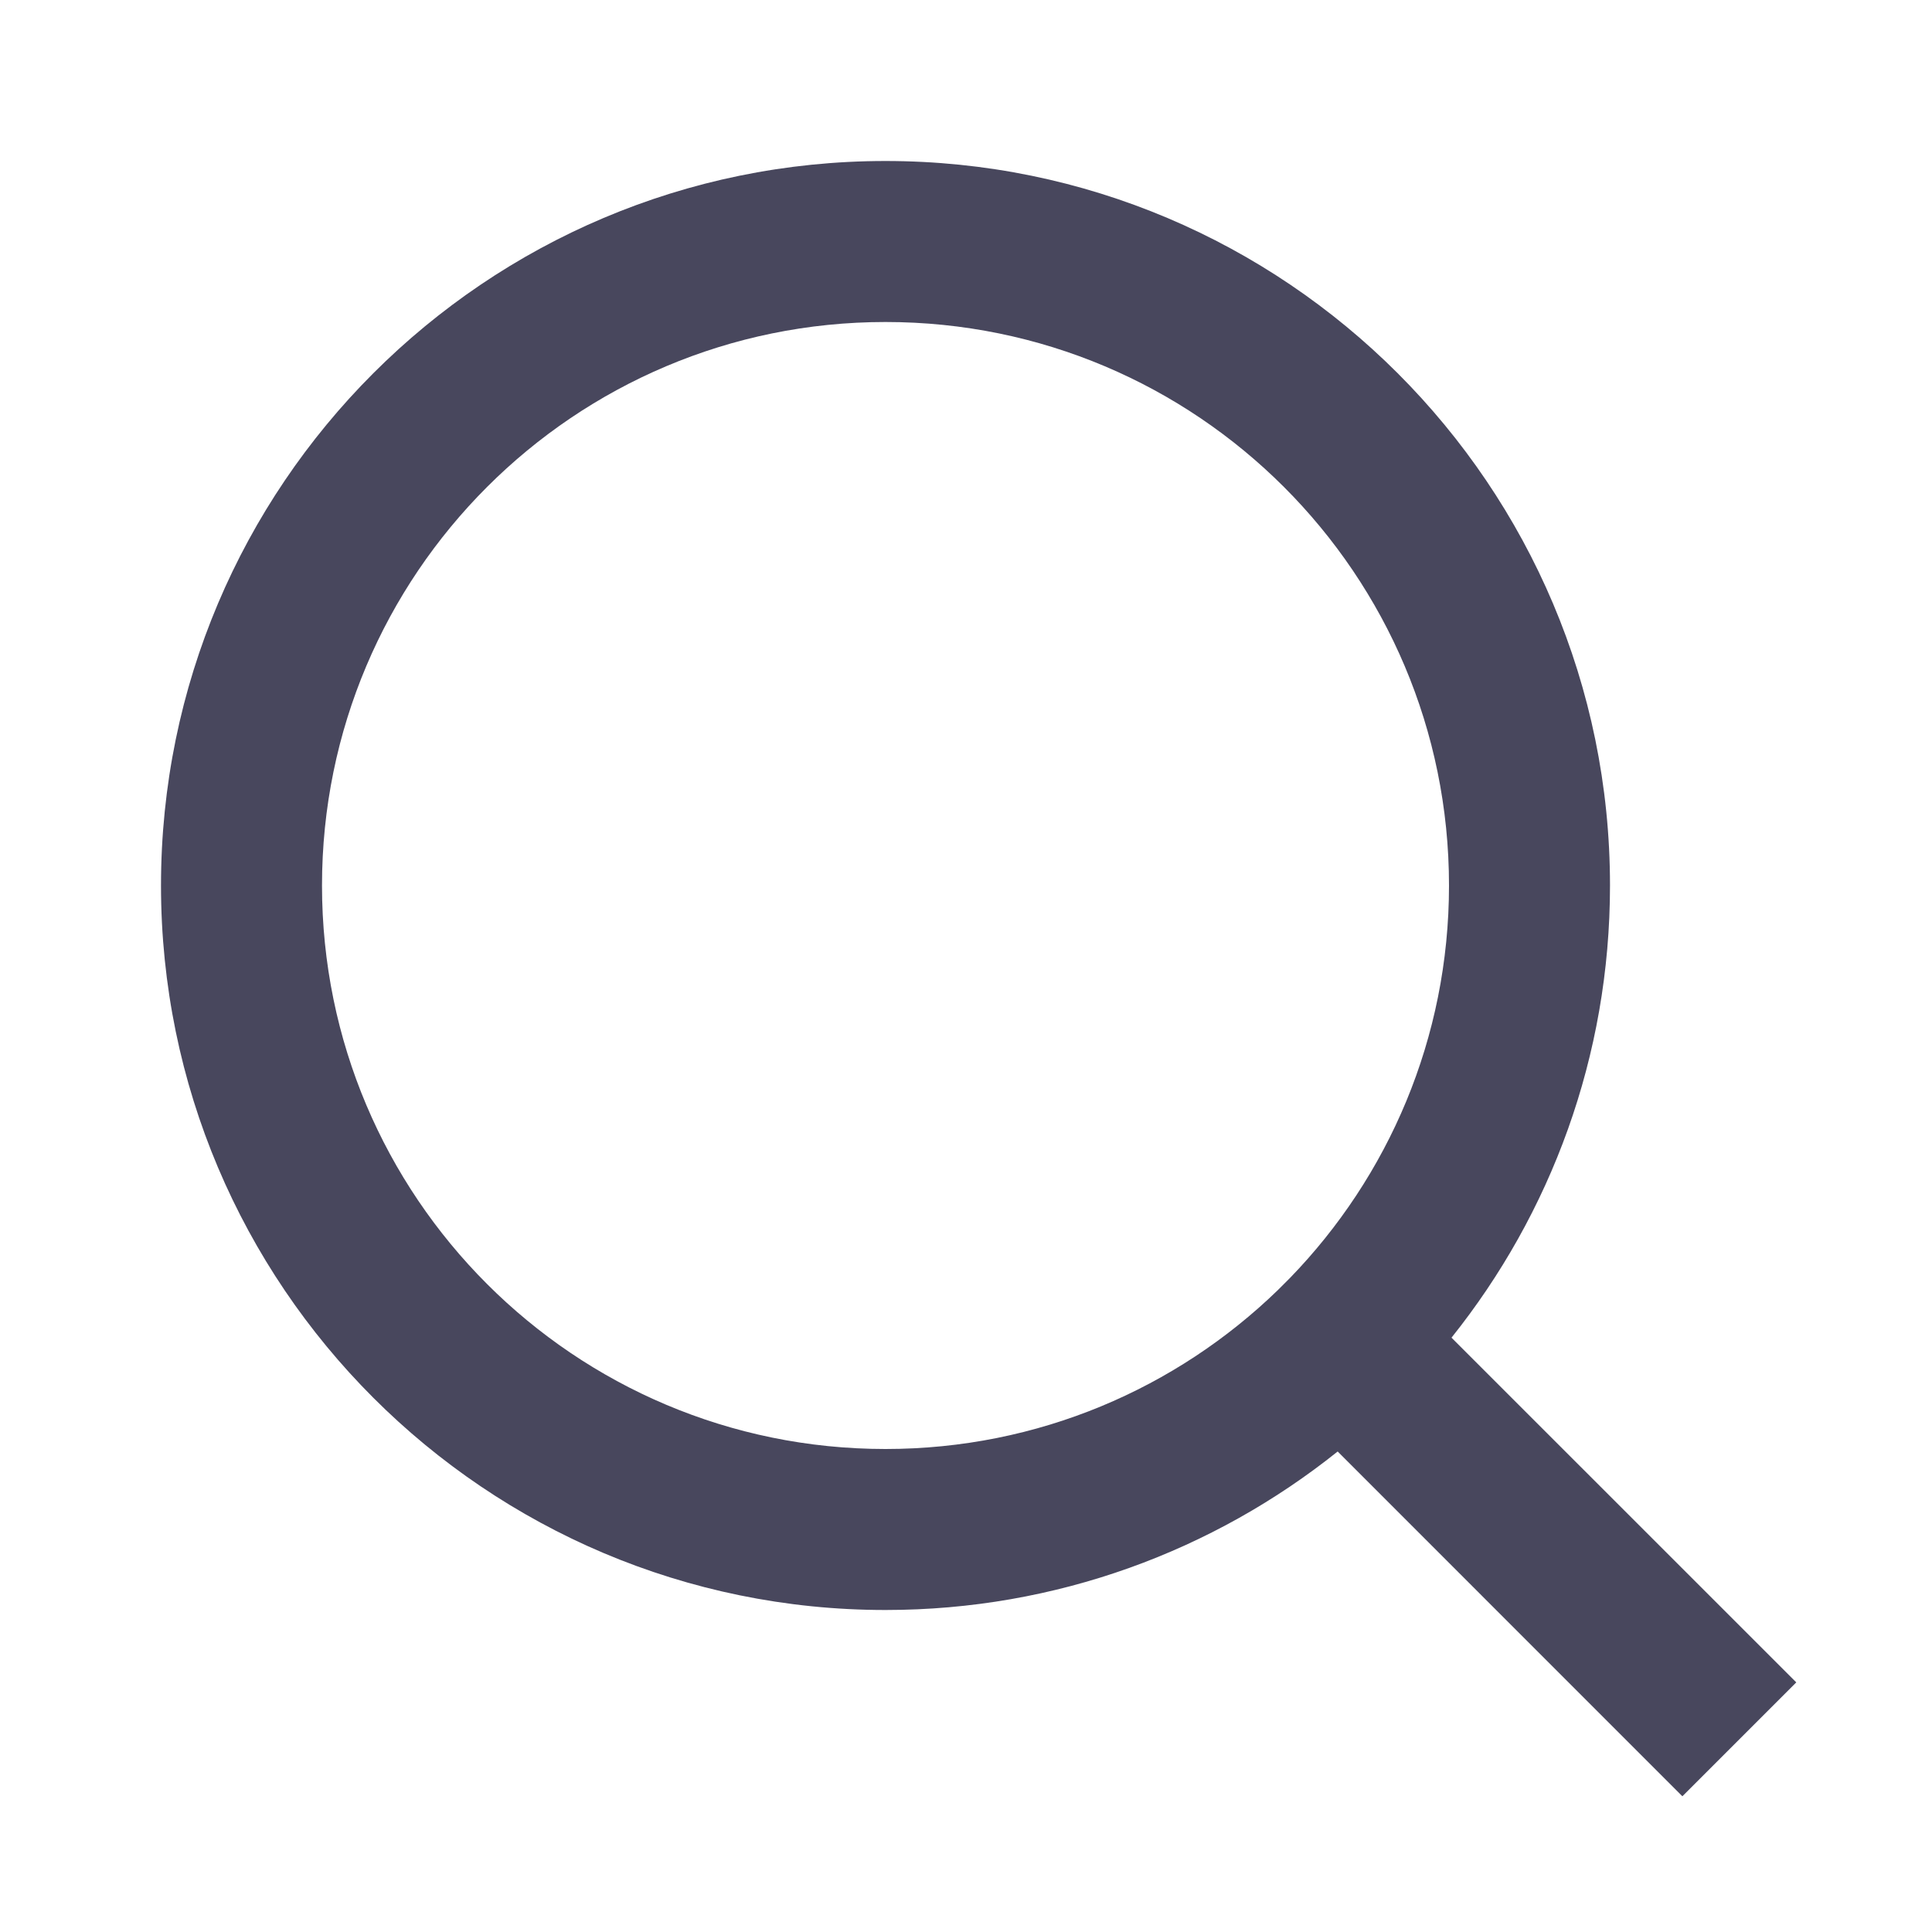
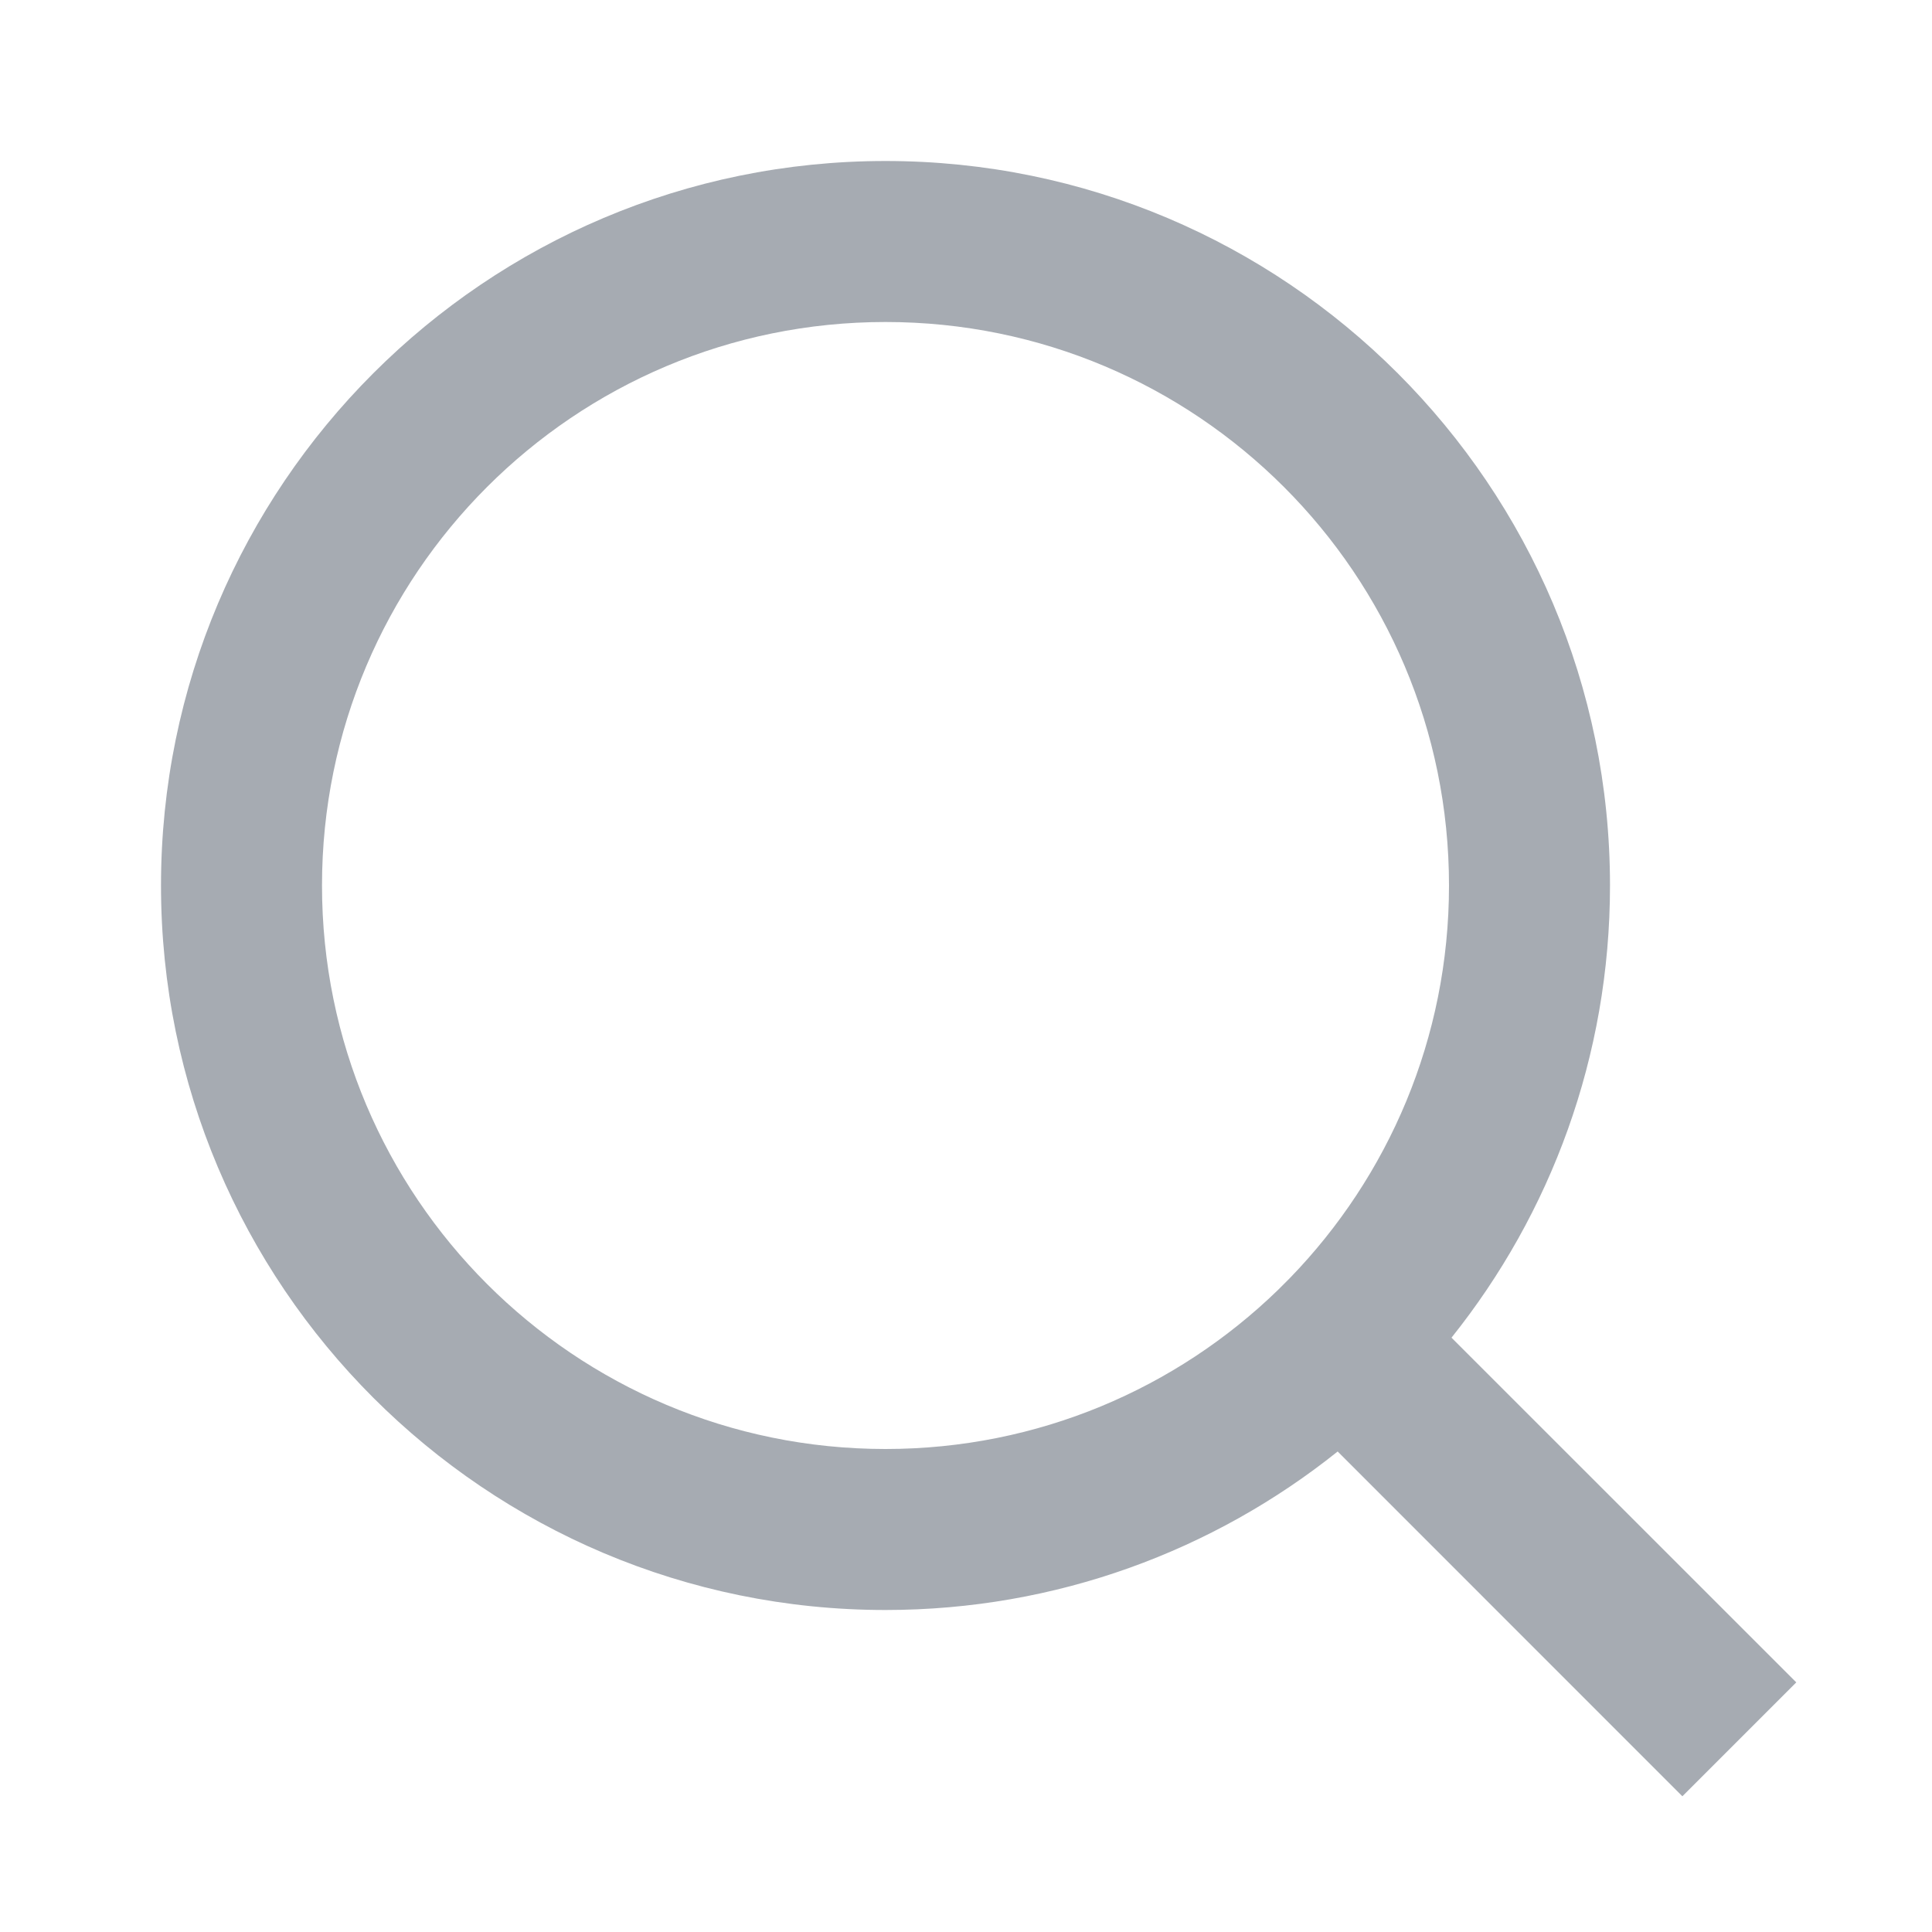
<svg xmlns="http://www.w3.org/2000/svg" width="24" height="24" viewBox="0 0 24 24" fill="none" class="search-icon">
-   <path d="M18.031 16.617L22.314 20.899L20.899 22.314L16.617 18.031C15.077 19.263 13.124 20 11 20C6.032 20 2 15.968 2 11C2 6.032 6.032 2 11 2C15.968 2 20 6.032 20 11C20 13.124 19.263 15.077 18.031 16.617ZM16.025 15.875C17.247 14.615 18 12.896 18 11C18 7.133 14.867 4 11 4C7.133 4 4 7.133 4 11C4 14.867 7.133 18 11 18C12.896 18 14.615 17.247 15.875 16.025L16.025 15.875Z" fill="#48475D" />
+   <path d="M18.031 16.617L22.314 20.899L20.899 22.314L16.617 18.031C15.077 19.263 13.124 20 11 20C6.032 20 2 15.968 2 11C2 6.032 6.032 2 11 2C15.968 2 20 6.032 20 11C20 13.124 19.263 15.077 18.031 16.617ZM16.025 15.875C17.247 14.615 18 12.896 18 11C18 7.133 14.867 4 11 4C7.133 4 4 7.133 4 11C4 14.867 7.133 18 11 18C12.896 18 14.615 17.247 15.875 16.025L16.025 15.875Z" fill="#A6ABB2" />
</svg>
